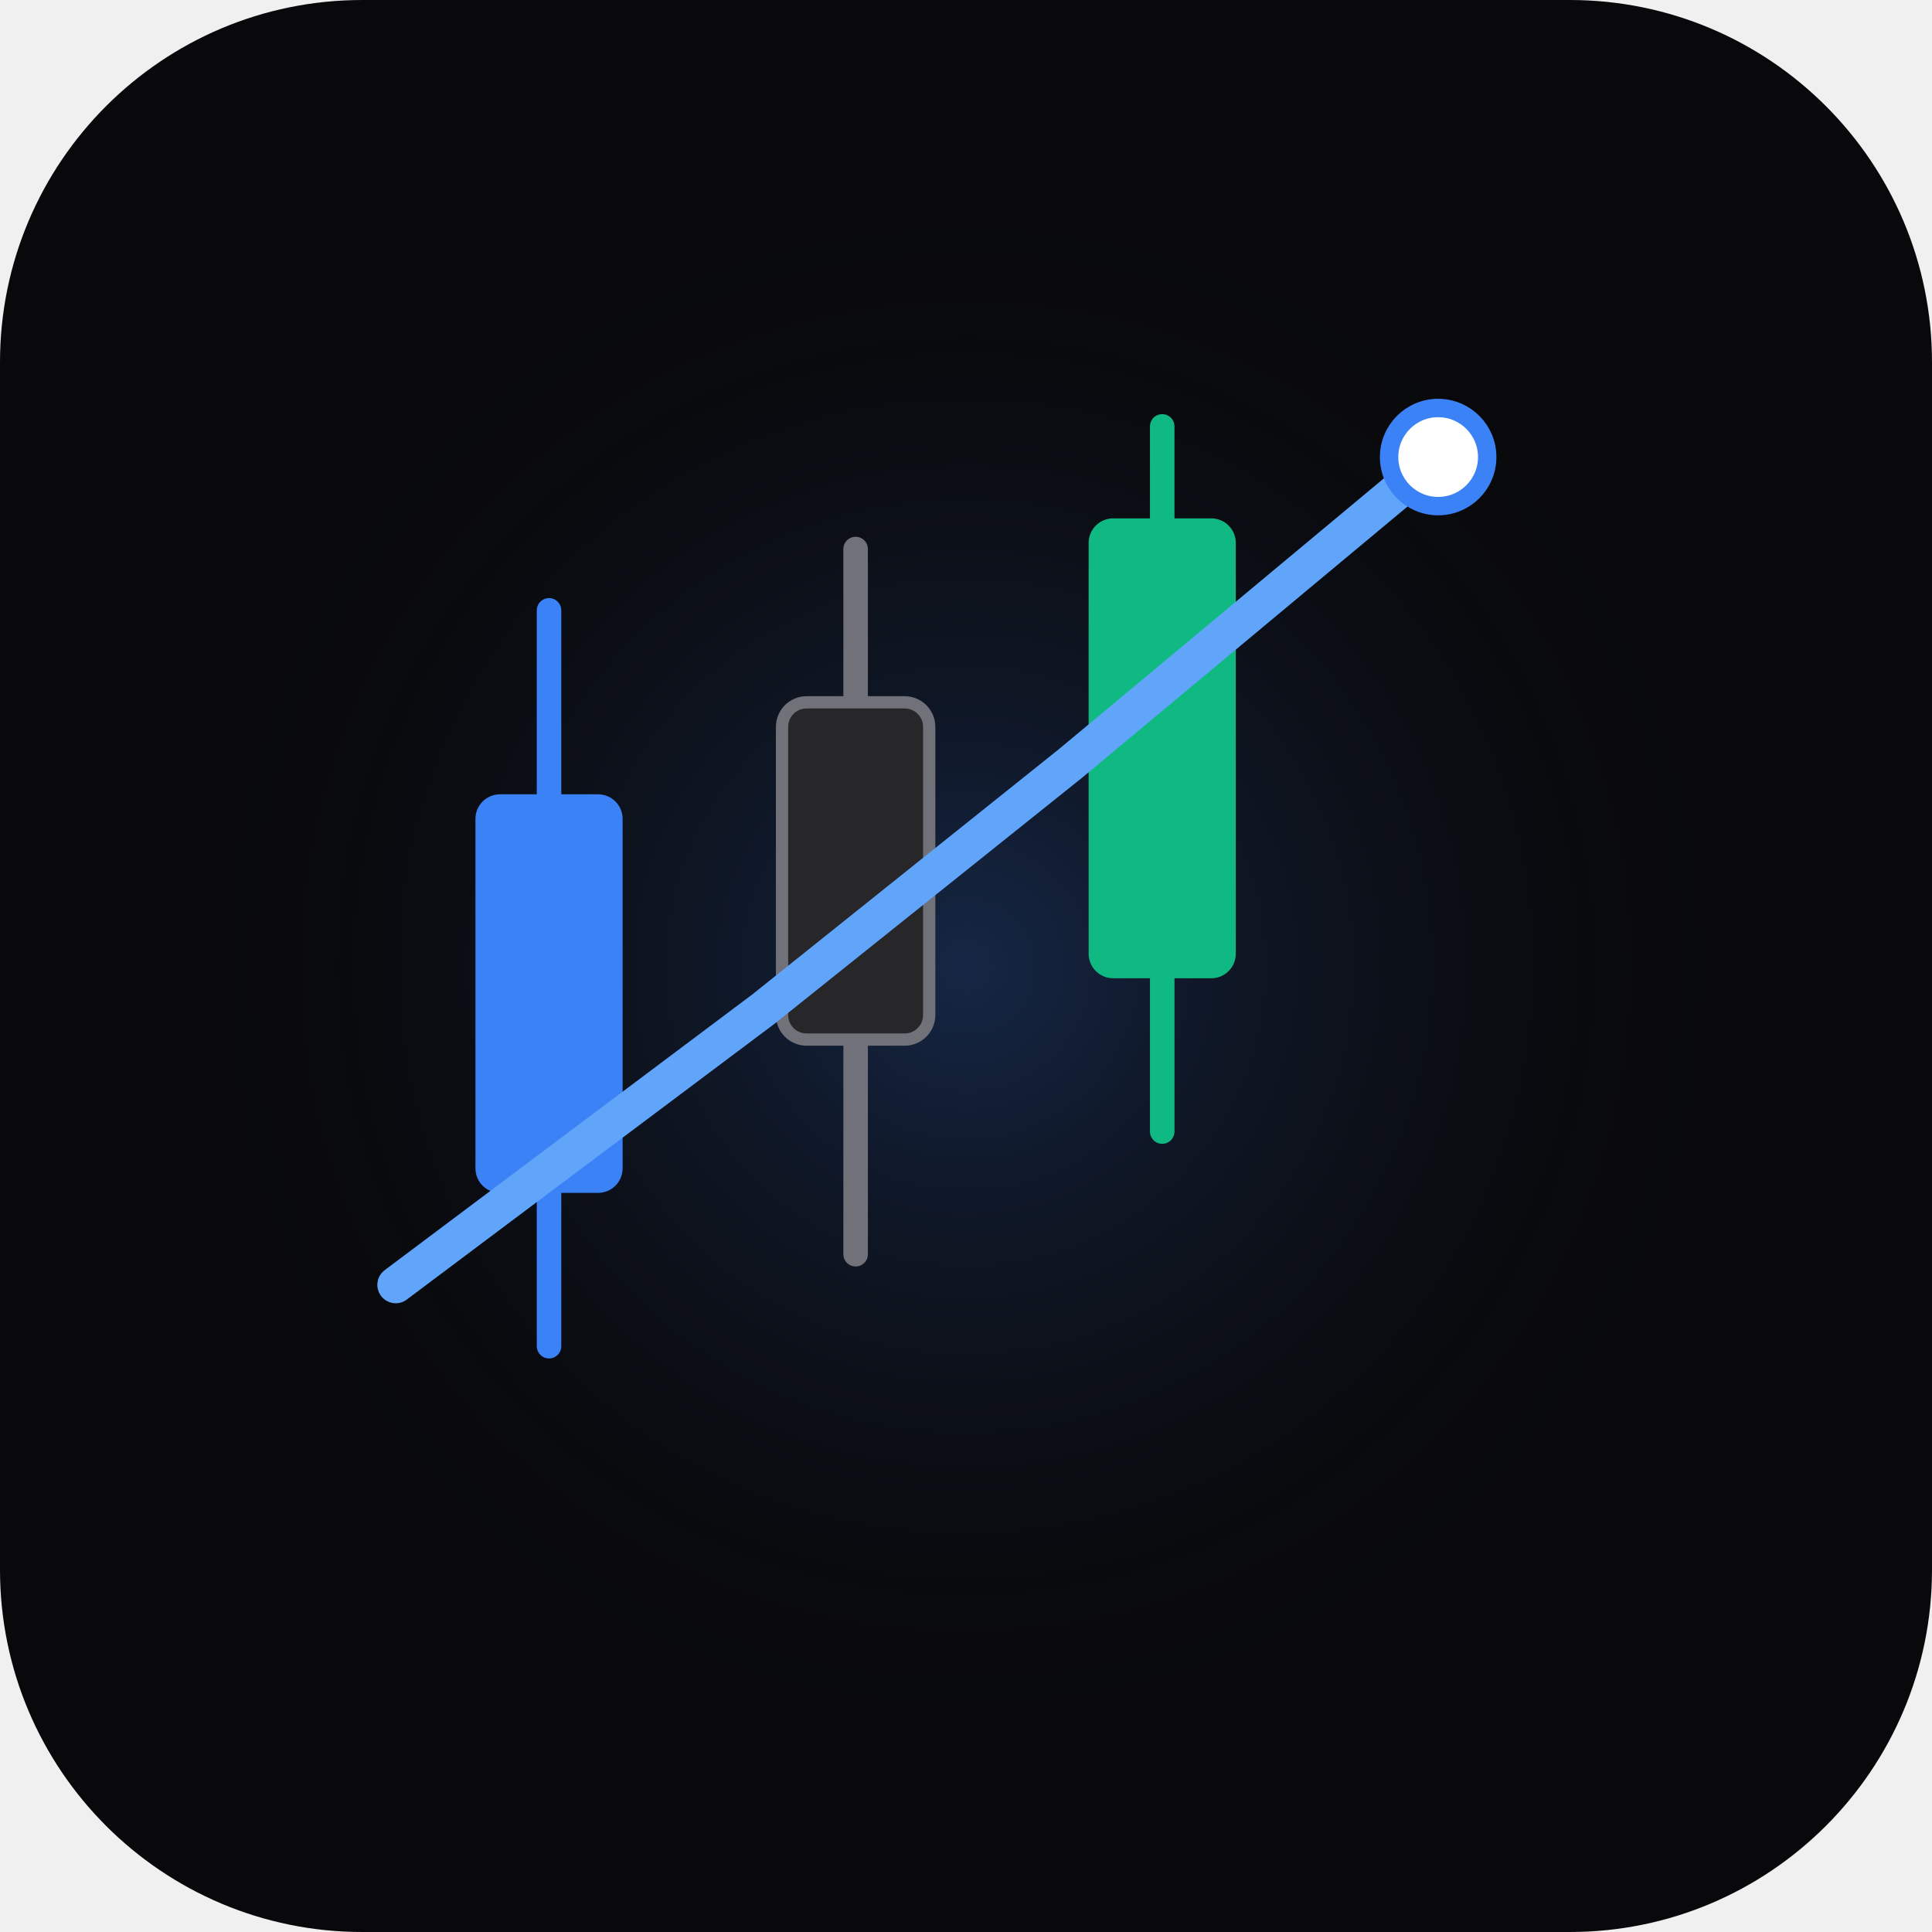
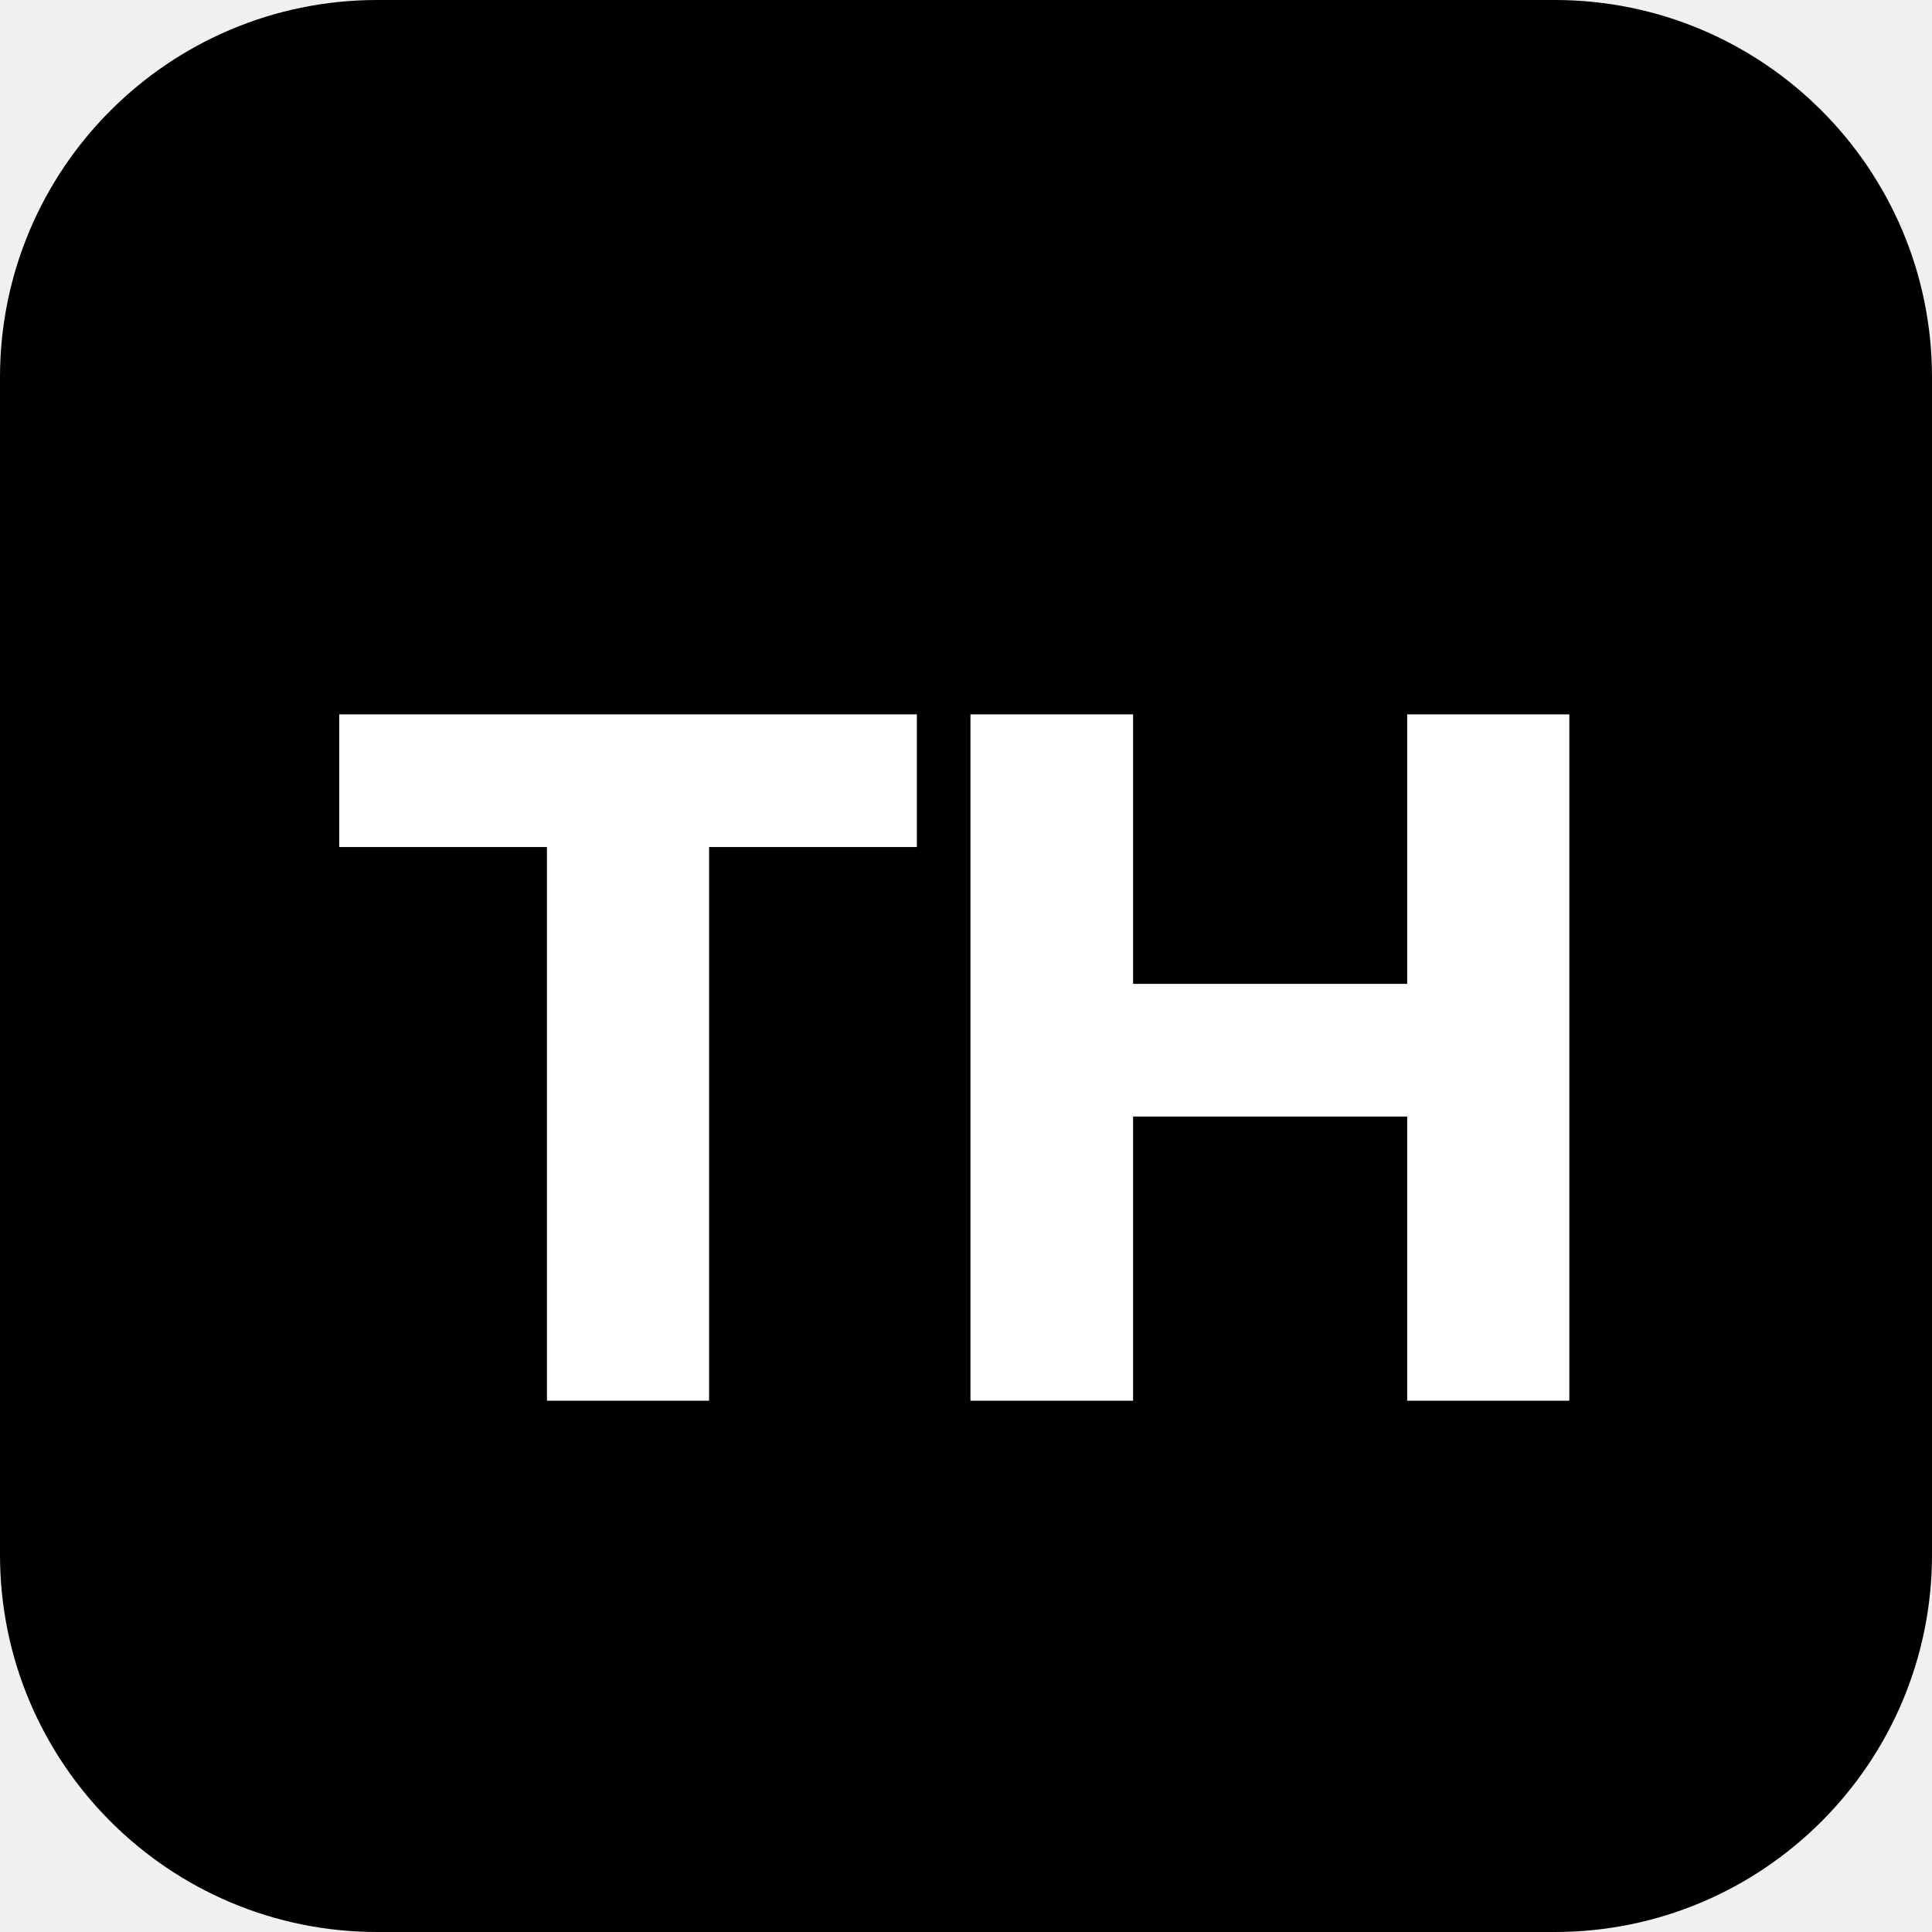
<svg xmlns="http://www.w3.org/2000/svg" viewBox="0 0 512 512" width="512" height="512">
-   <rect width="512" height="512" rx="96" fill="#09090b" />
-   <radialGradient id="hubGlow" cx="50%" cy="50%" r="50%">
-     <stop offset="0%" stop-color="#3b82f6" stop-opacity="0.25" />
-     <stop offset="100%" stop-color="#09090b" stop-opacity="0" />
-   </radialGradient>
-   <circle cx="256" cy="256" r="220" fill="url(#hubGlow)" />
-   <g transform="translate(48, 48) scale(0.8125)">
-     <line x1="120" y1="140" x2="120" y2="380" stroke="#3b82f6" stroke-width="8" stroke-linecap="round" />
-     <rect x="96" y="200" width="48" height="130" rx="8" fill="#3b82f6" />
-     <line x1="220" y1="120" x2="220" y2="350" stroke="#71717a" stroke-width="8" stroke-linecap="round" />
-     <rect x="196" y="170" width="48" height="110" rx="8" fill="#27272a" stroke="#71717a" stroke-width="4" />
-     <line x1="320" y1="80" x2="320" y2="310" stroke="#10b981" stroke-width="8" stroke-linecap="round" />
-     <rect x="296" y="110" width="48" height="150" rx="8" fill="#10b981" />
-     <path d="M70 360 L 190 270 L 290 190 L 410 90" fill="none" stroke="#60a5fa" stroke-width="12" stroke-linecap="round" stroke-linejoin="round" />
-     <circle cx="410" cy="90" r="16" fill="#ffffff" stroke="#3b82f6" stroke-width="6" />
-   </g>
+   <rect width="512" height="512" rx="100" fill="#000000" />
+   <text x="50%" y="54%" text-anchor="middle" dominant-baseline="middle" font-family="'Segoe UI', -apple-system, BlinkMacSystemFont, 'Inter', Roboto, sans-serif" font-weight="800" font-size="250" fill="#ffffff" letter-spacing="-8">TH</text>
</svg>
